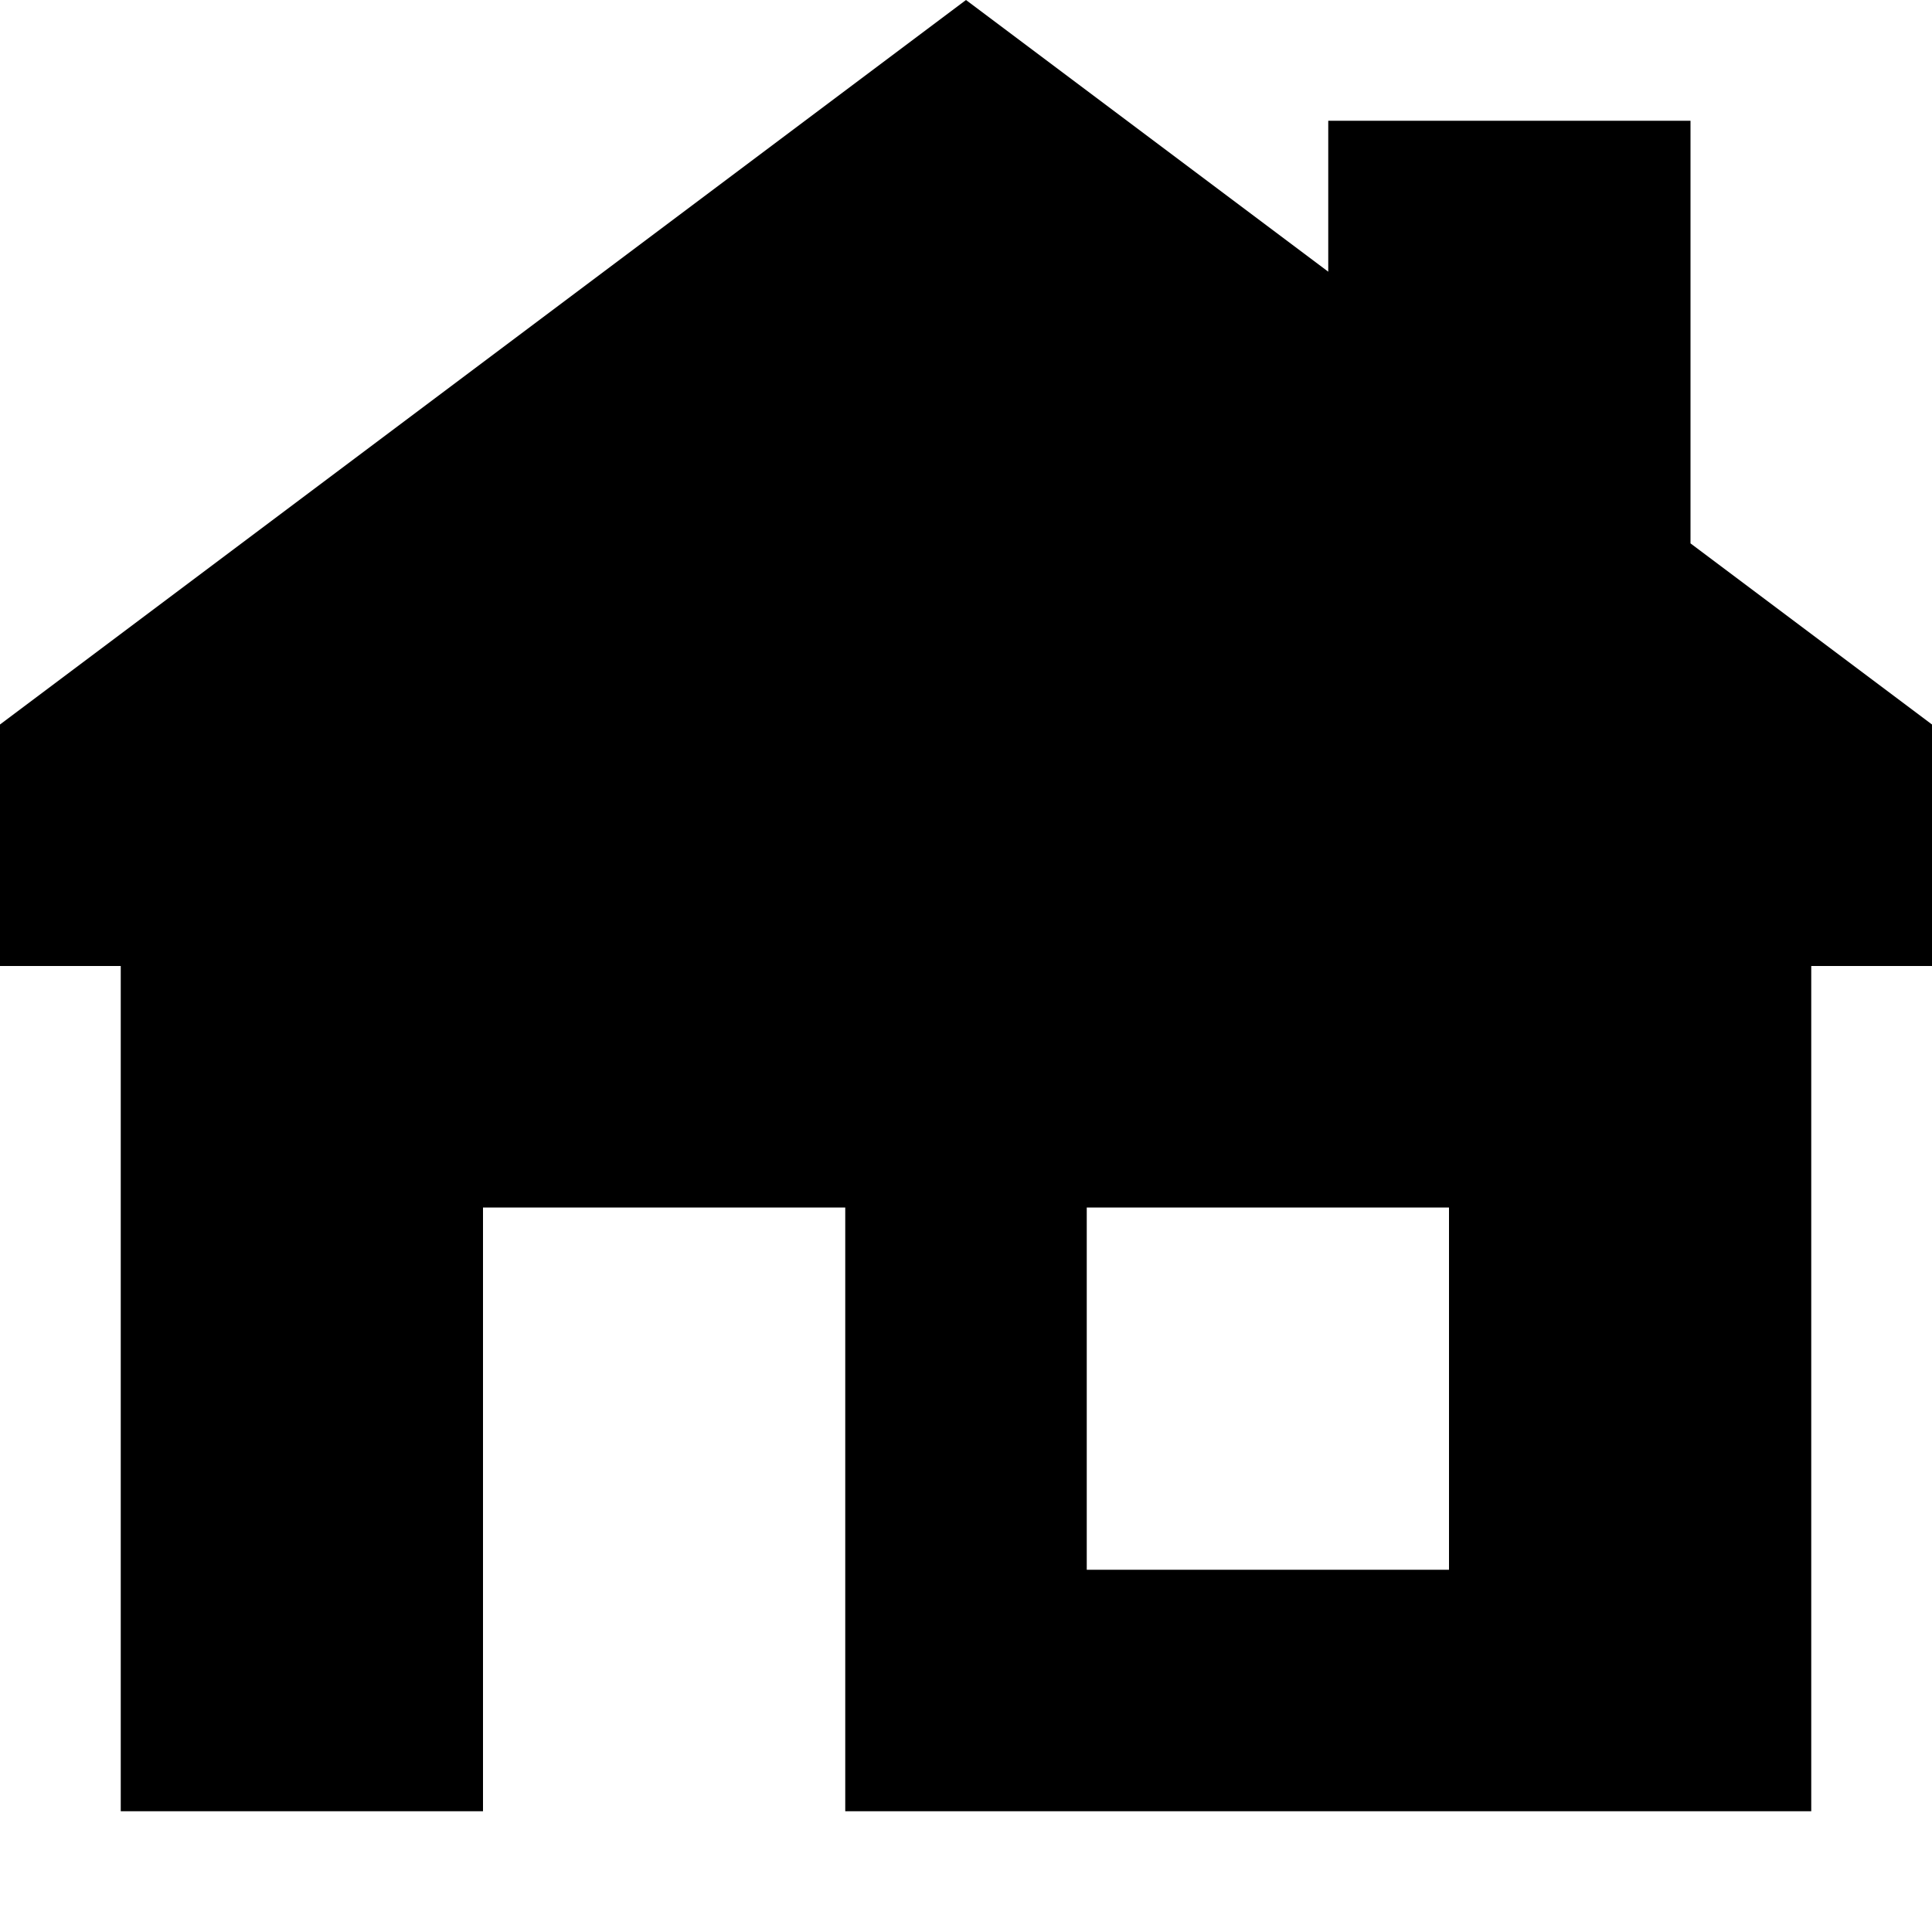
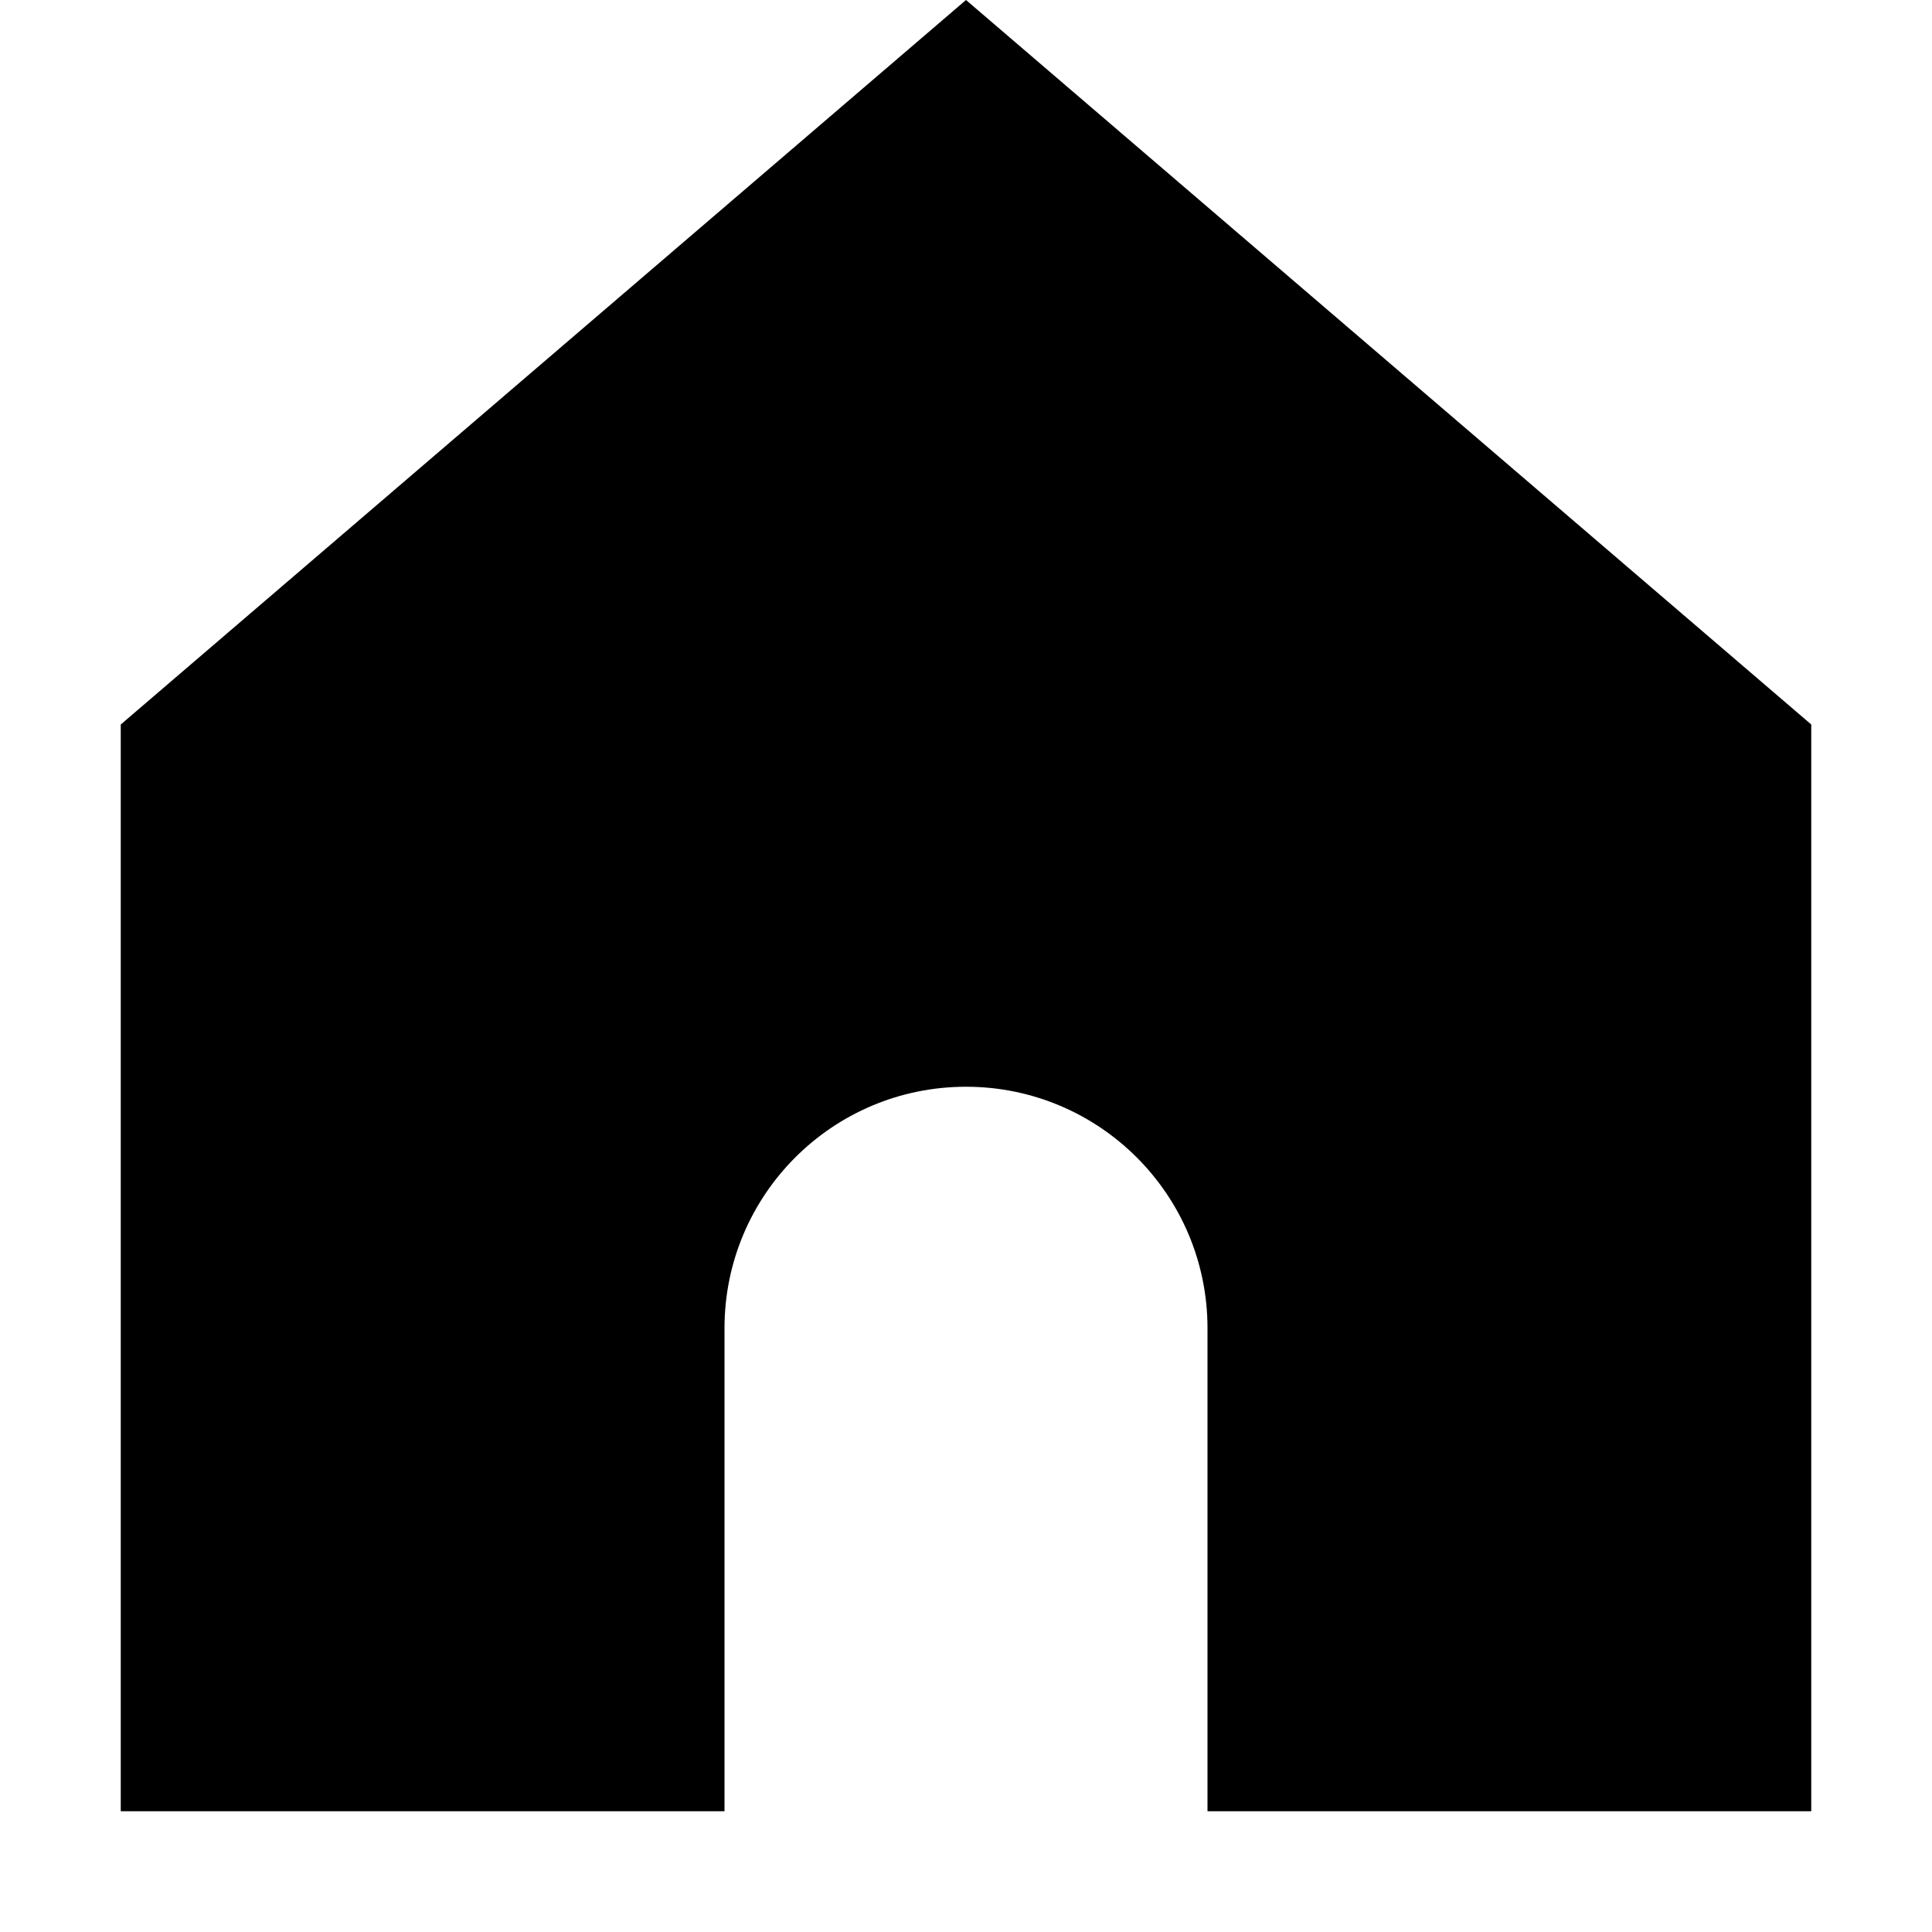
<svg xmlns="http://www.w3.org/2000/svg" width="800px" height="800px" viewBox="0 0 16 16" fill="none">
-   <path fill-rule="evenodd" clip-rule="evenodd" d="M8 0L0 6V8H1V15H4V10H7V15H15V8H16V6L14 4.5V1H11V2.25L8 0ZM9 10H12V13H9V10Z" fill="#000000" />
+   <path d="M1 6V15H6V11C6 9.895 6.895 9 8 9C9.105 9 10 9.895 10 11V15H15V6L8 0L1 6Z" fill="#000000" />
</svg>
